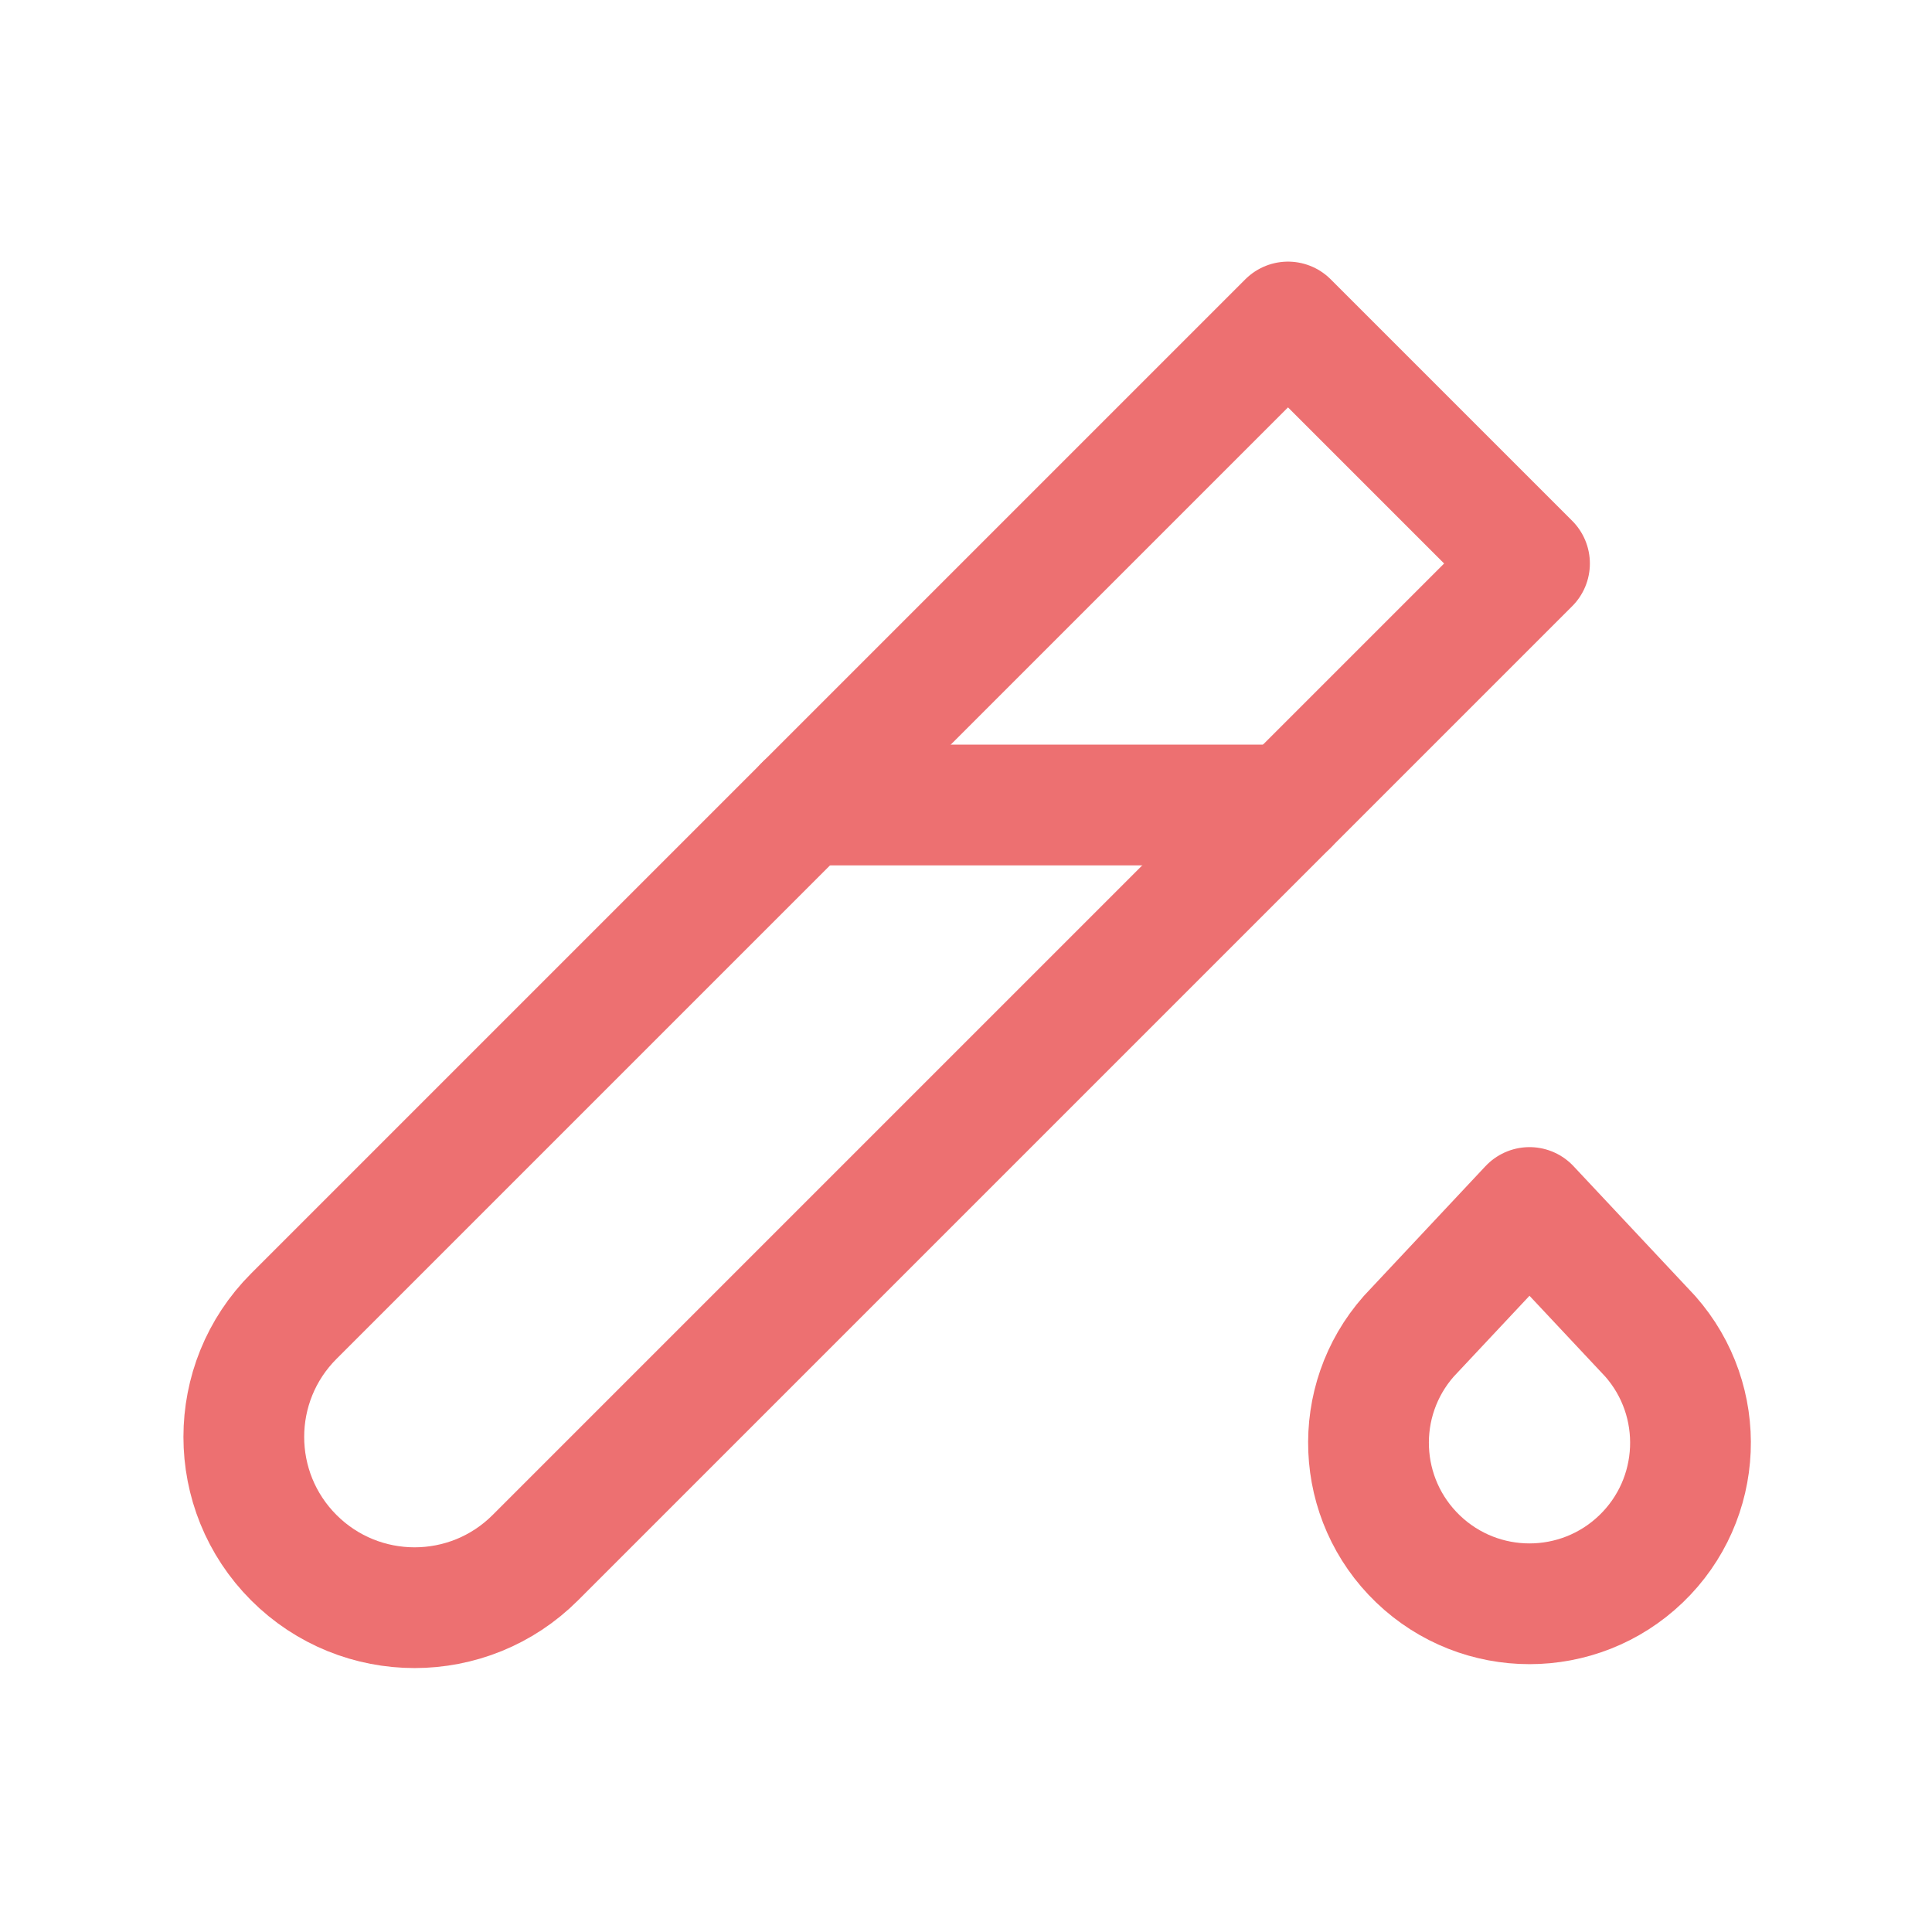
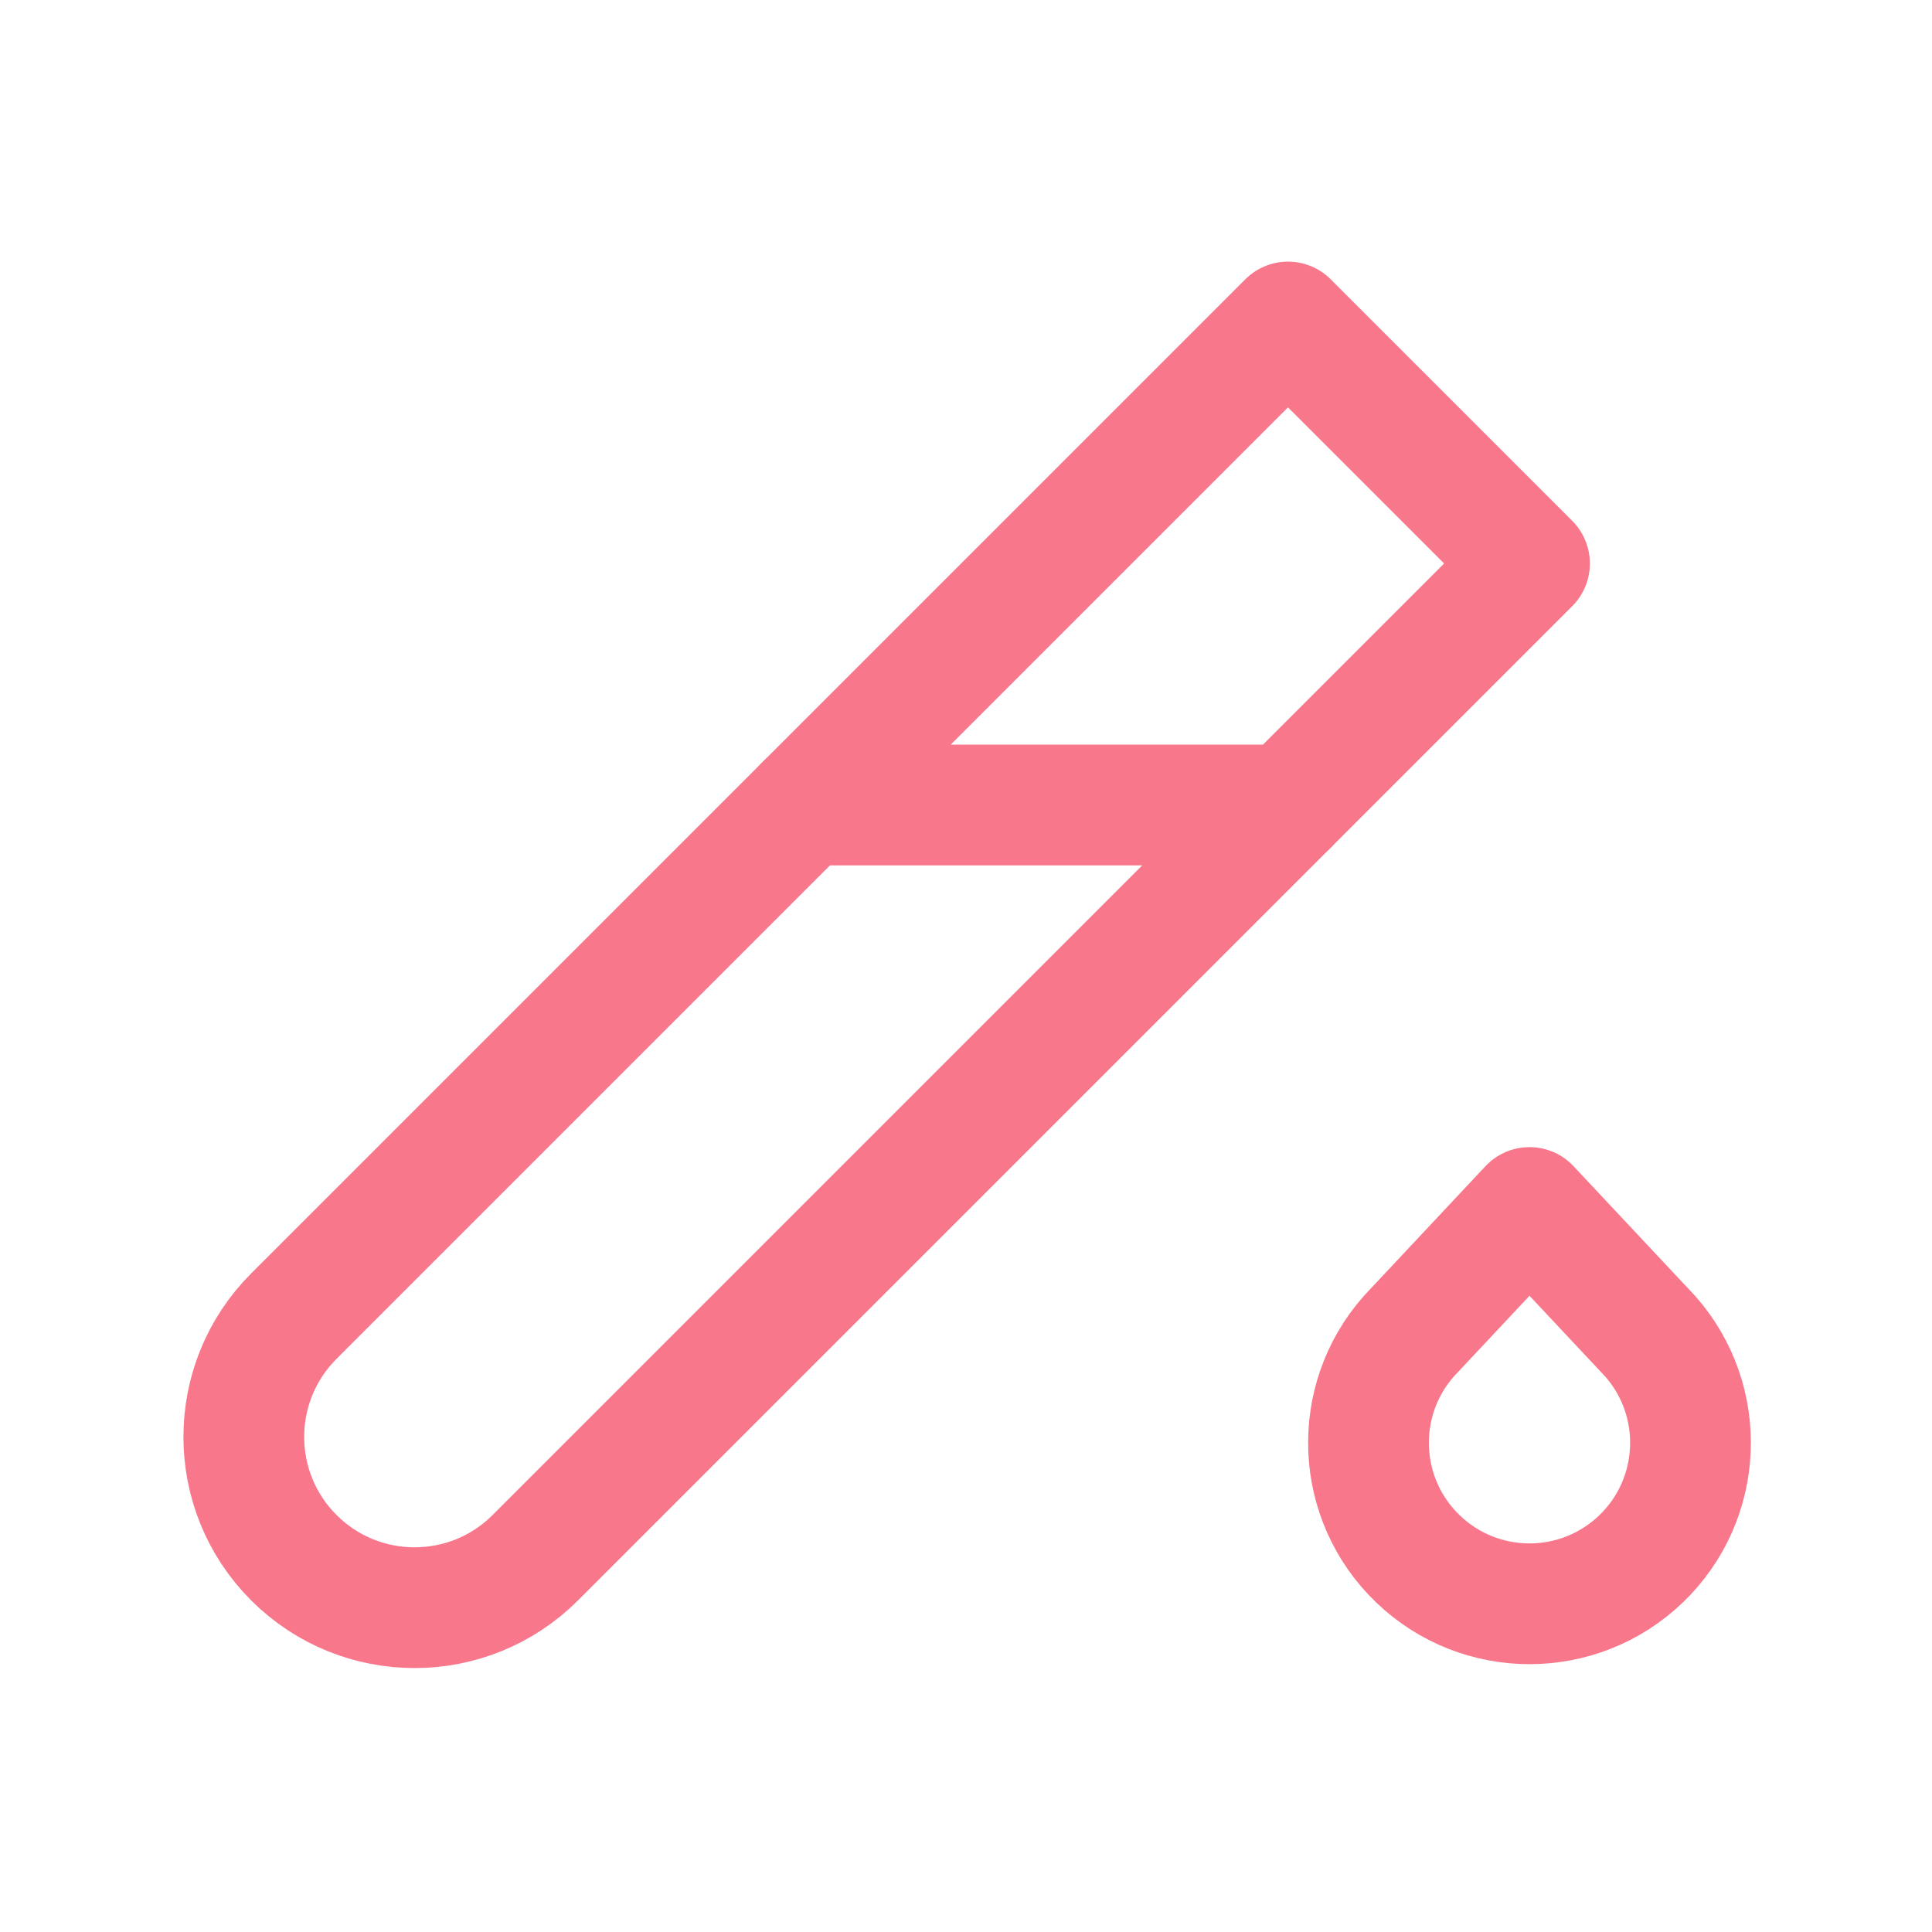
- <svg xmlns="http://www.w3.org/2000/svg" class="icon icon-tabler icon-tabler-test-pipe" width="72" height="72" viewBox="0 0 24 24" stroke-width="1.5" stroke="#ED7071" fill="none" stroke-linecap="round" stroke-linejoin="round">
+ <svg xmlns="http://www.w3.org/2000/svg" class="icon icon-tabler icon-tabler-test-pipe" width="72" height="72" viewBox="0 0 24 24" stroke-width="1.5" stroke="#f8778B" fill="none" stroke-linecap="round" stroke-linejoin="round">
  <path stroke="none" d="M0 0h24v24H0z" fill="none" />
  <path d="M16 4l3 3l-12.35 12.35a1.5 1.5 0 0 1 -3 -3l12.35 -12.35" />
  <line x1="10" y1="10" x2="16" y2="10" />
  <path d="M19 15l1.5 1.6a2 2 0 1 1 -3 0l1.5 -1.6" />
</svg>
